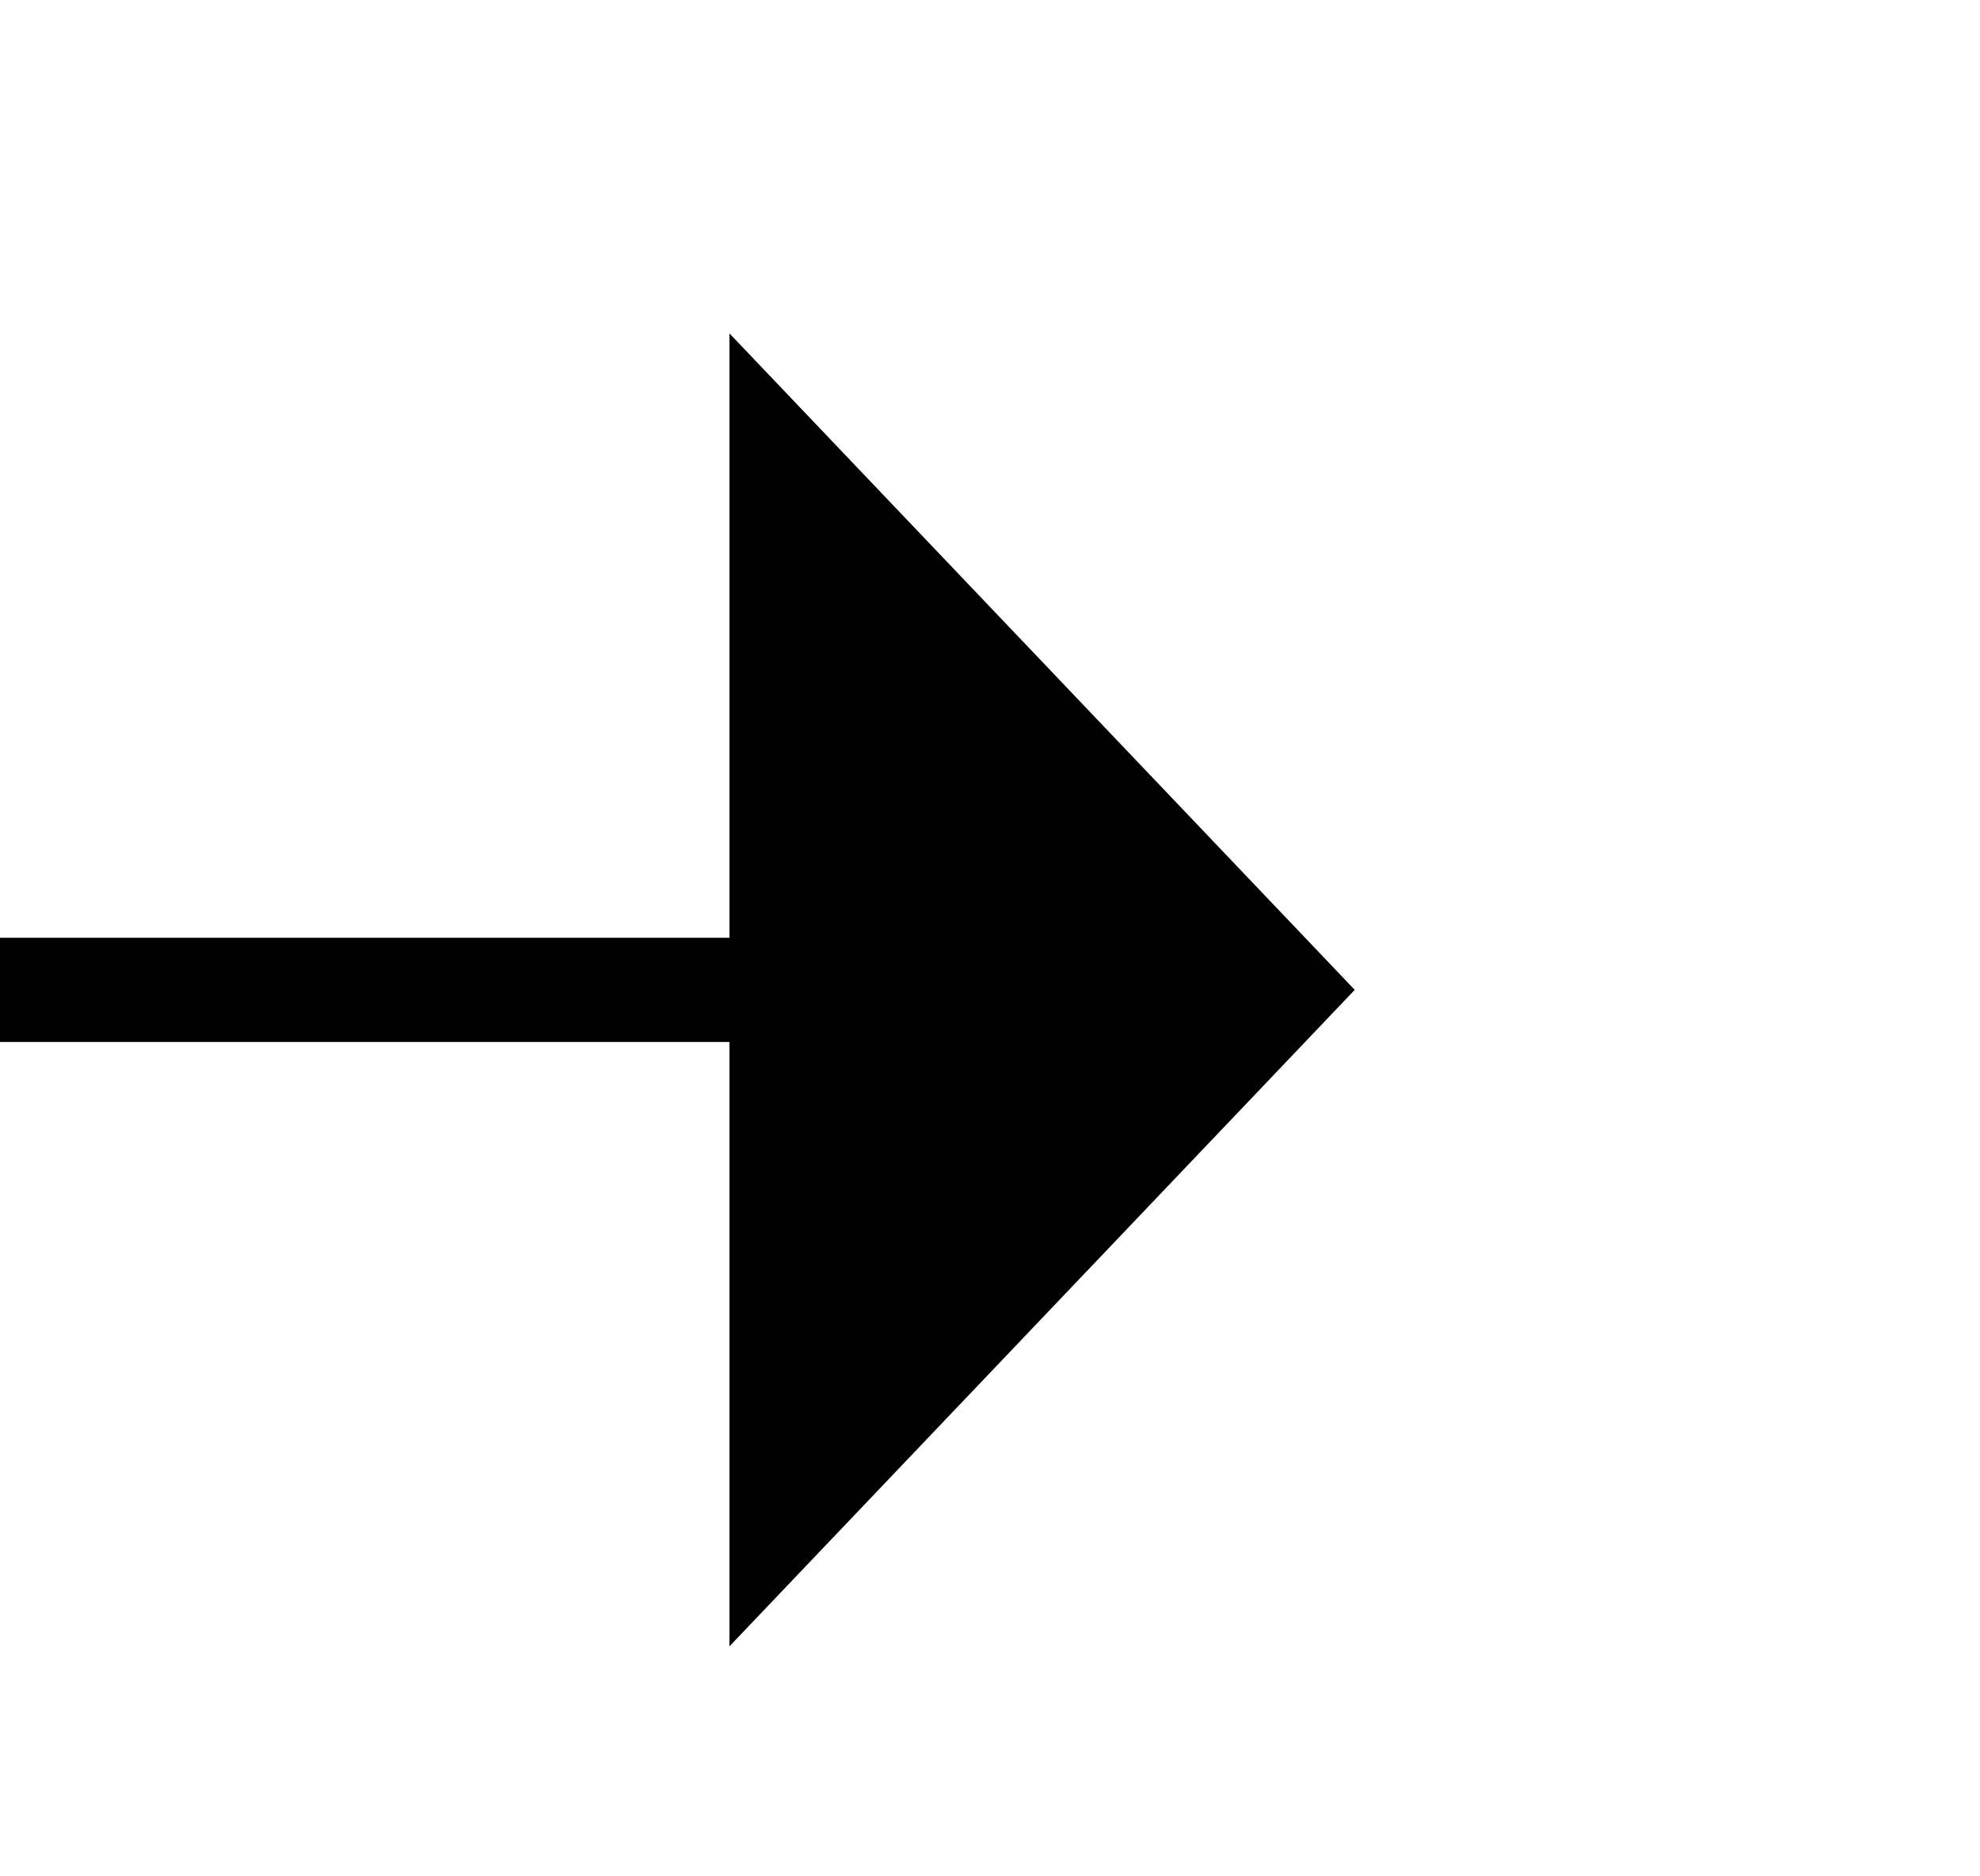
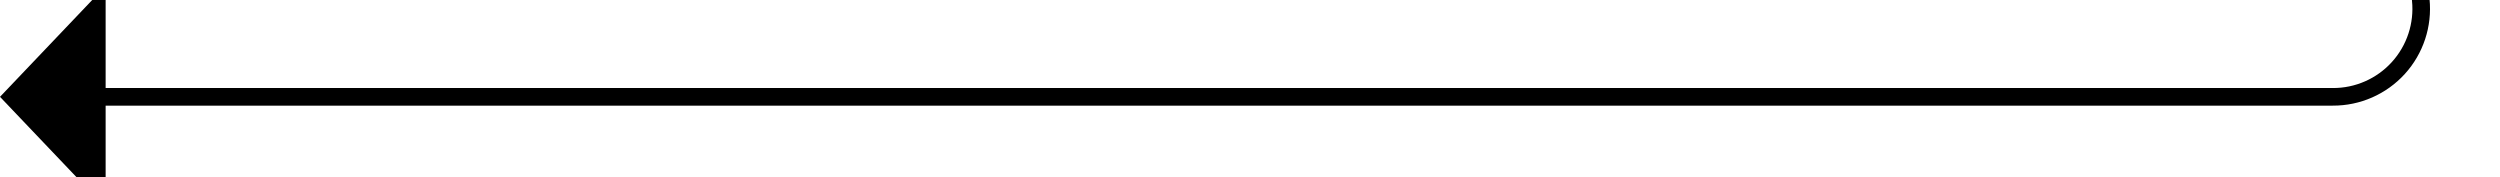
- <svg xmlns="http://www.w3.org/2000/svg" version="1.1" width="19px" height="18px" preserveAspectRatio="xMinYMid meet" viewBox="341 480  19 16">
-   <path d="M 273 488.5  L 349 488.5  " stroke-width="1" stroke="#000000" fill="none" />
-   <path d="M 348 494.8  L 354 488.5  L 348 482.2  L 348 494.8  Z " fill-rule="nonzero" fill="#000000" stroke="none" />
+ <svg xmlns="http://www.w3.org/2000/svg" version="1.1" width="142px" height="10px" preserveAspectRatio="xMinYMid meet" viewBox="273 306  142 8">
+   <path d="M 410.5 265  L 410.5 305  A 5 5 0 0 1 405.5 310.5 L 278 310.5  " stroke-width="1" stroke="#000000" fill="none" />
+   <path d="M 279 304.2  L 273 310.5  L 279 316.8  L 279 304.2  Z " fill-rule="nonzero" fill="#000000" stroke="none" />
</svg>
